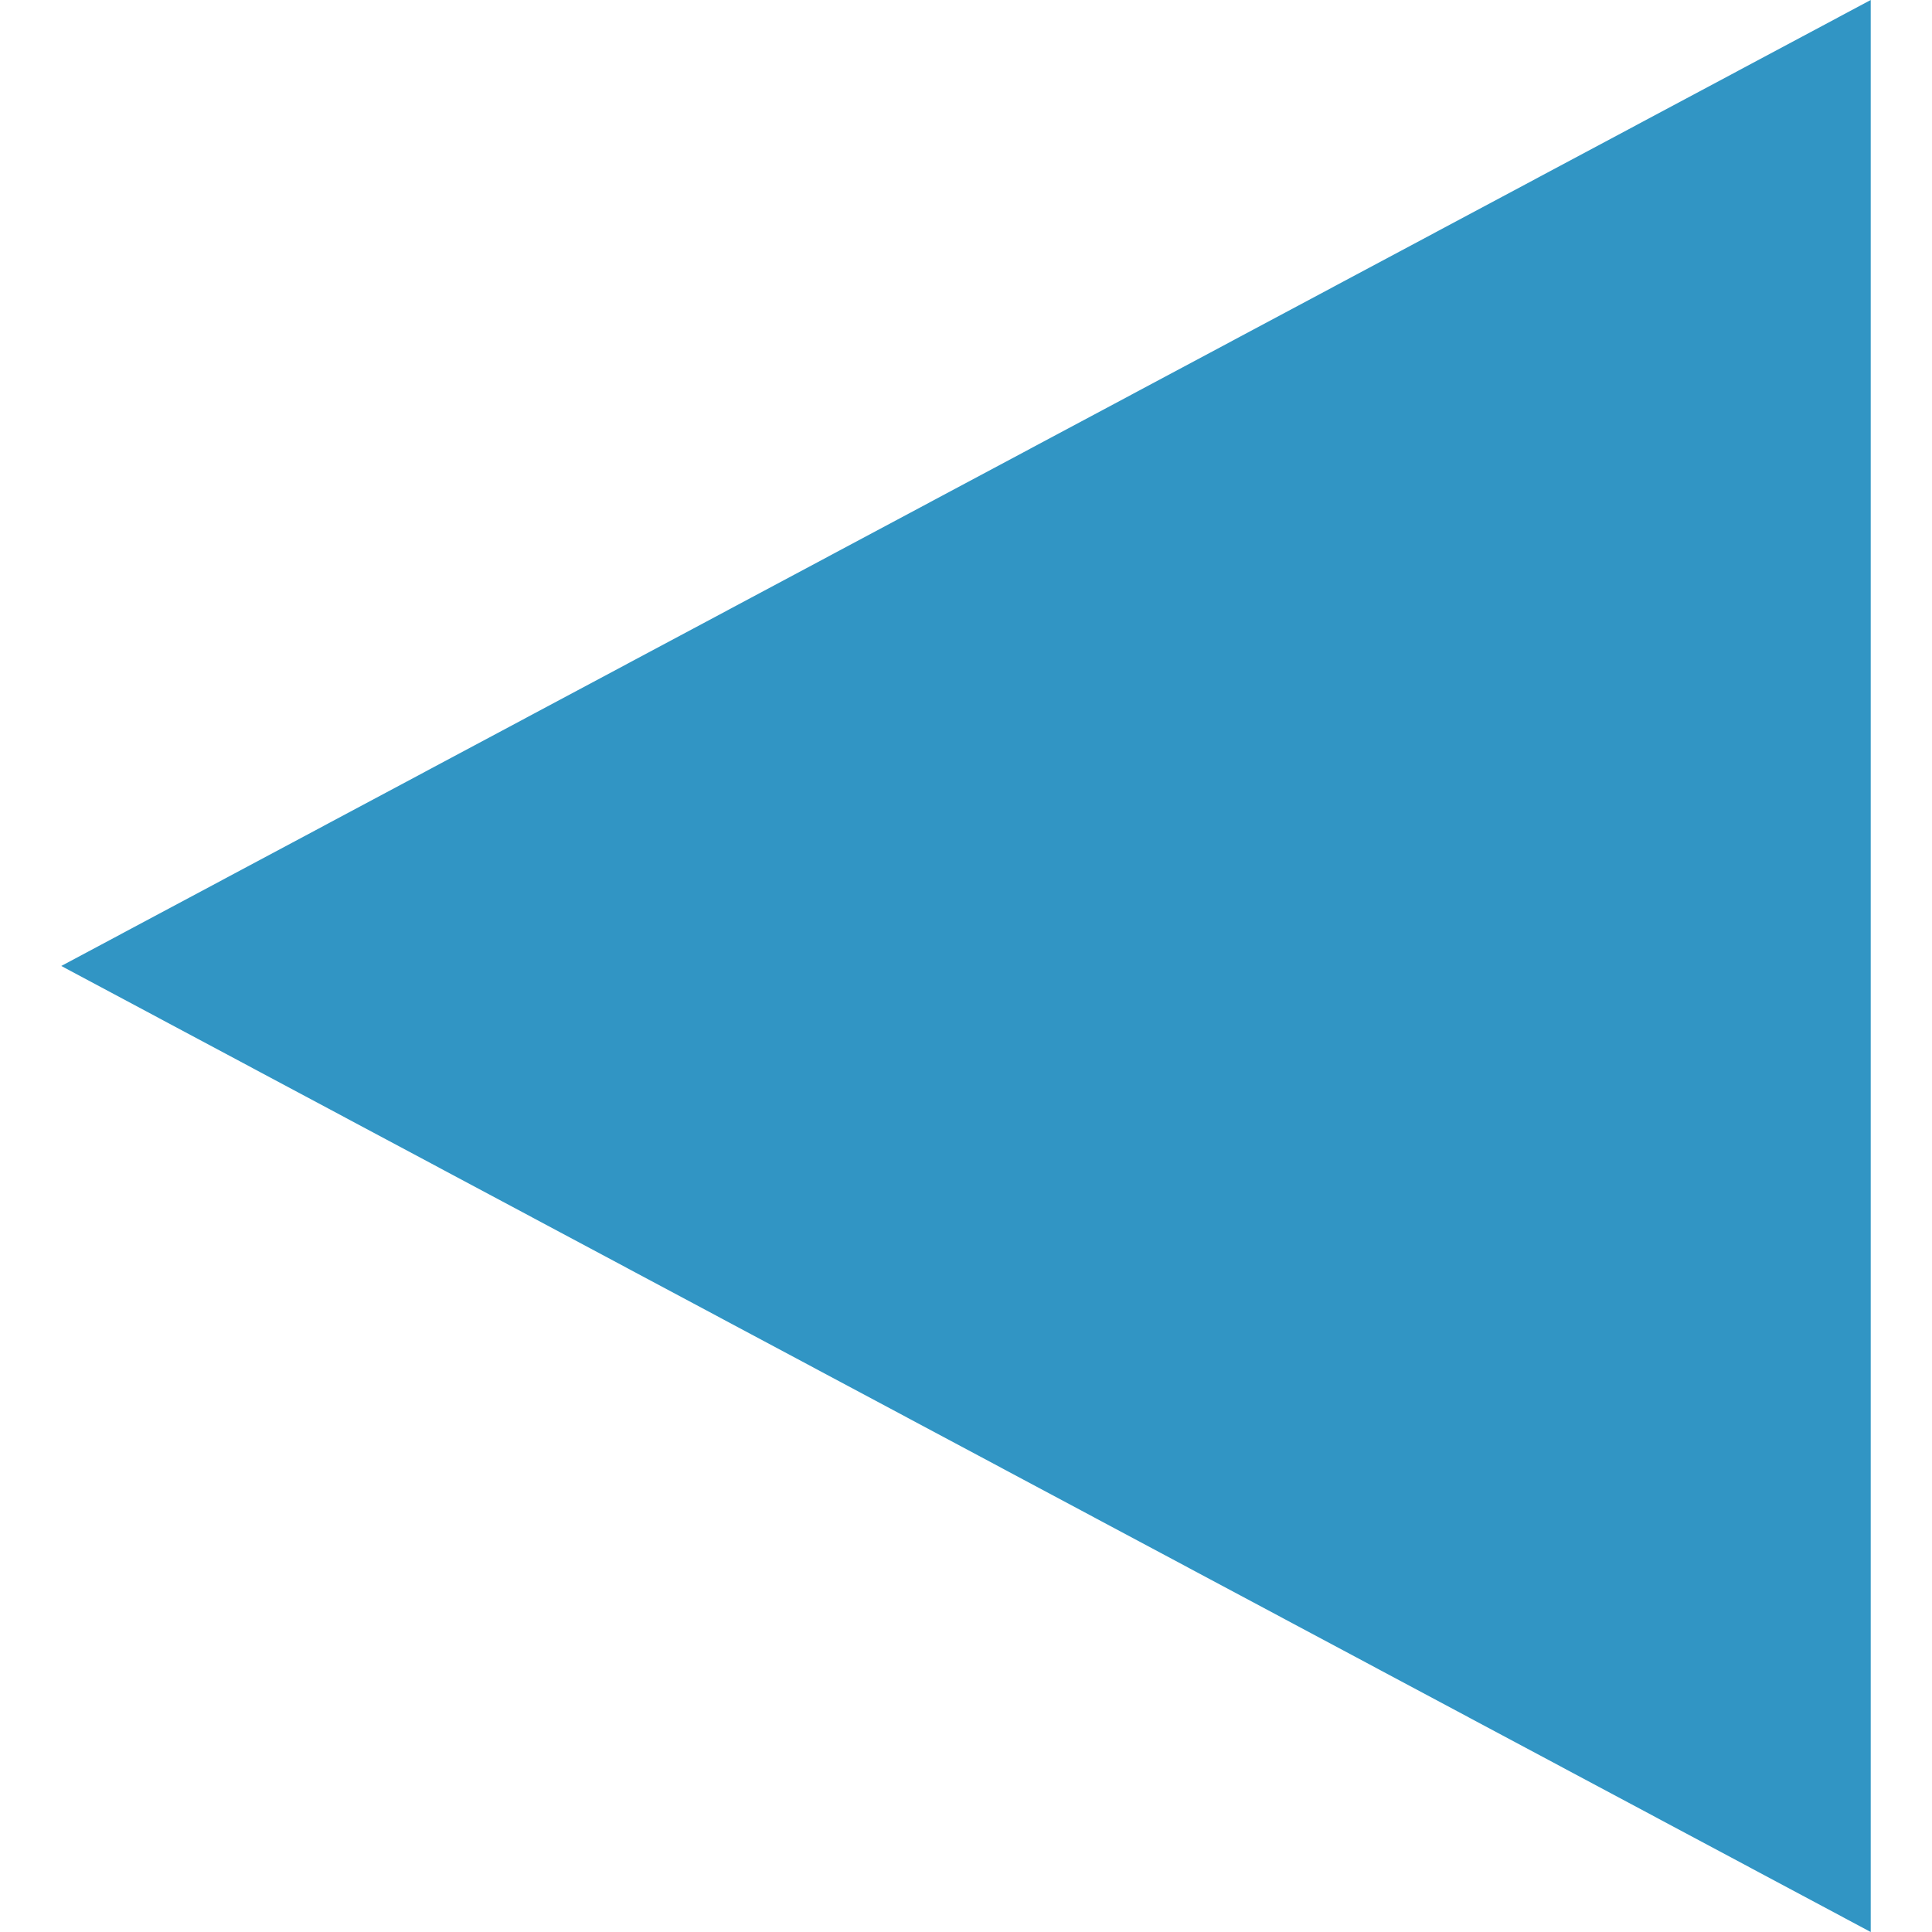
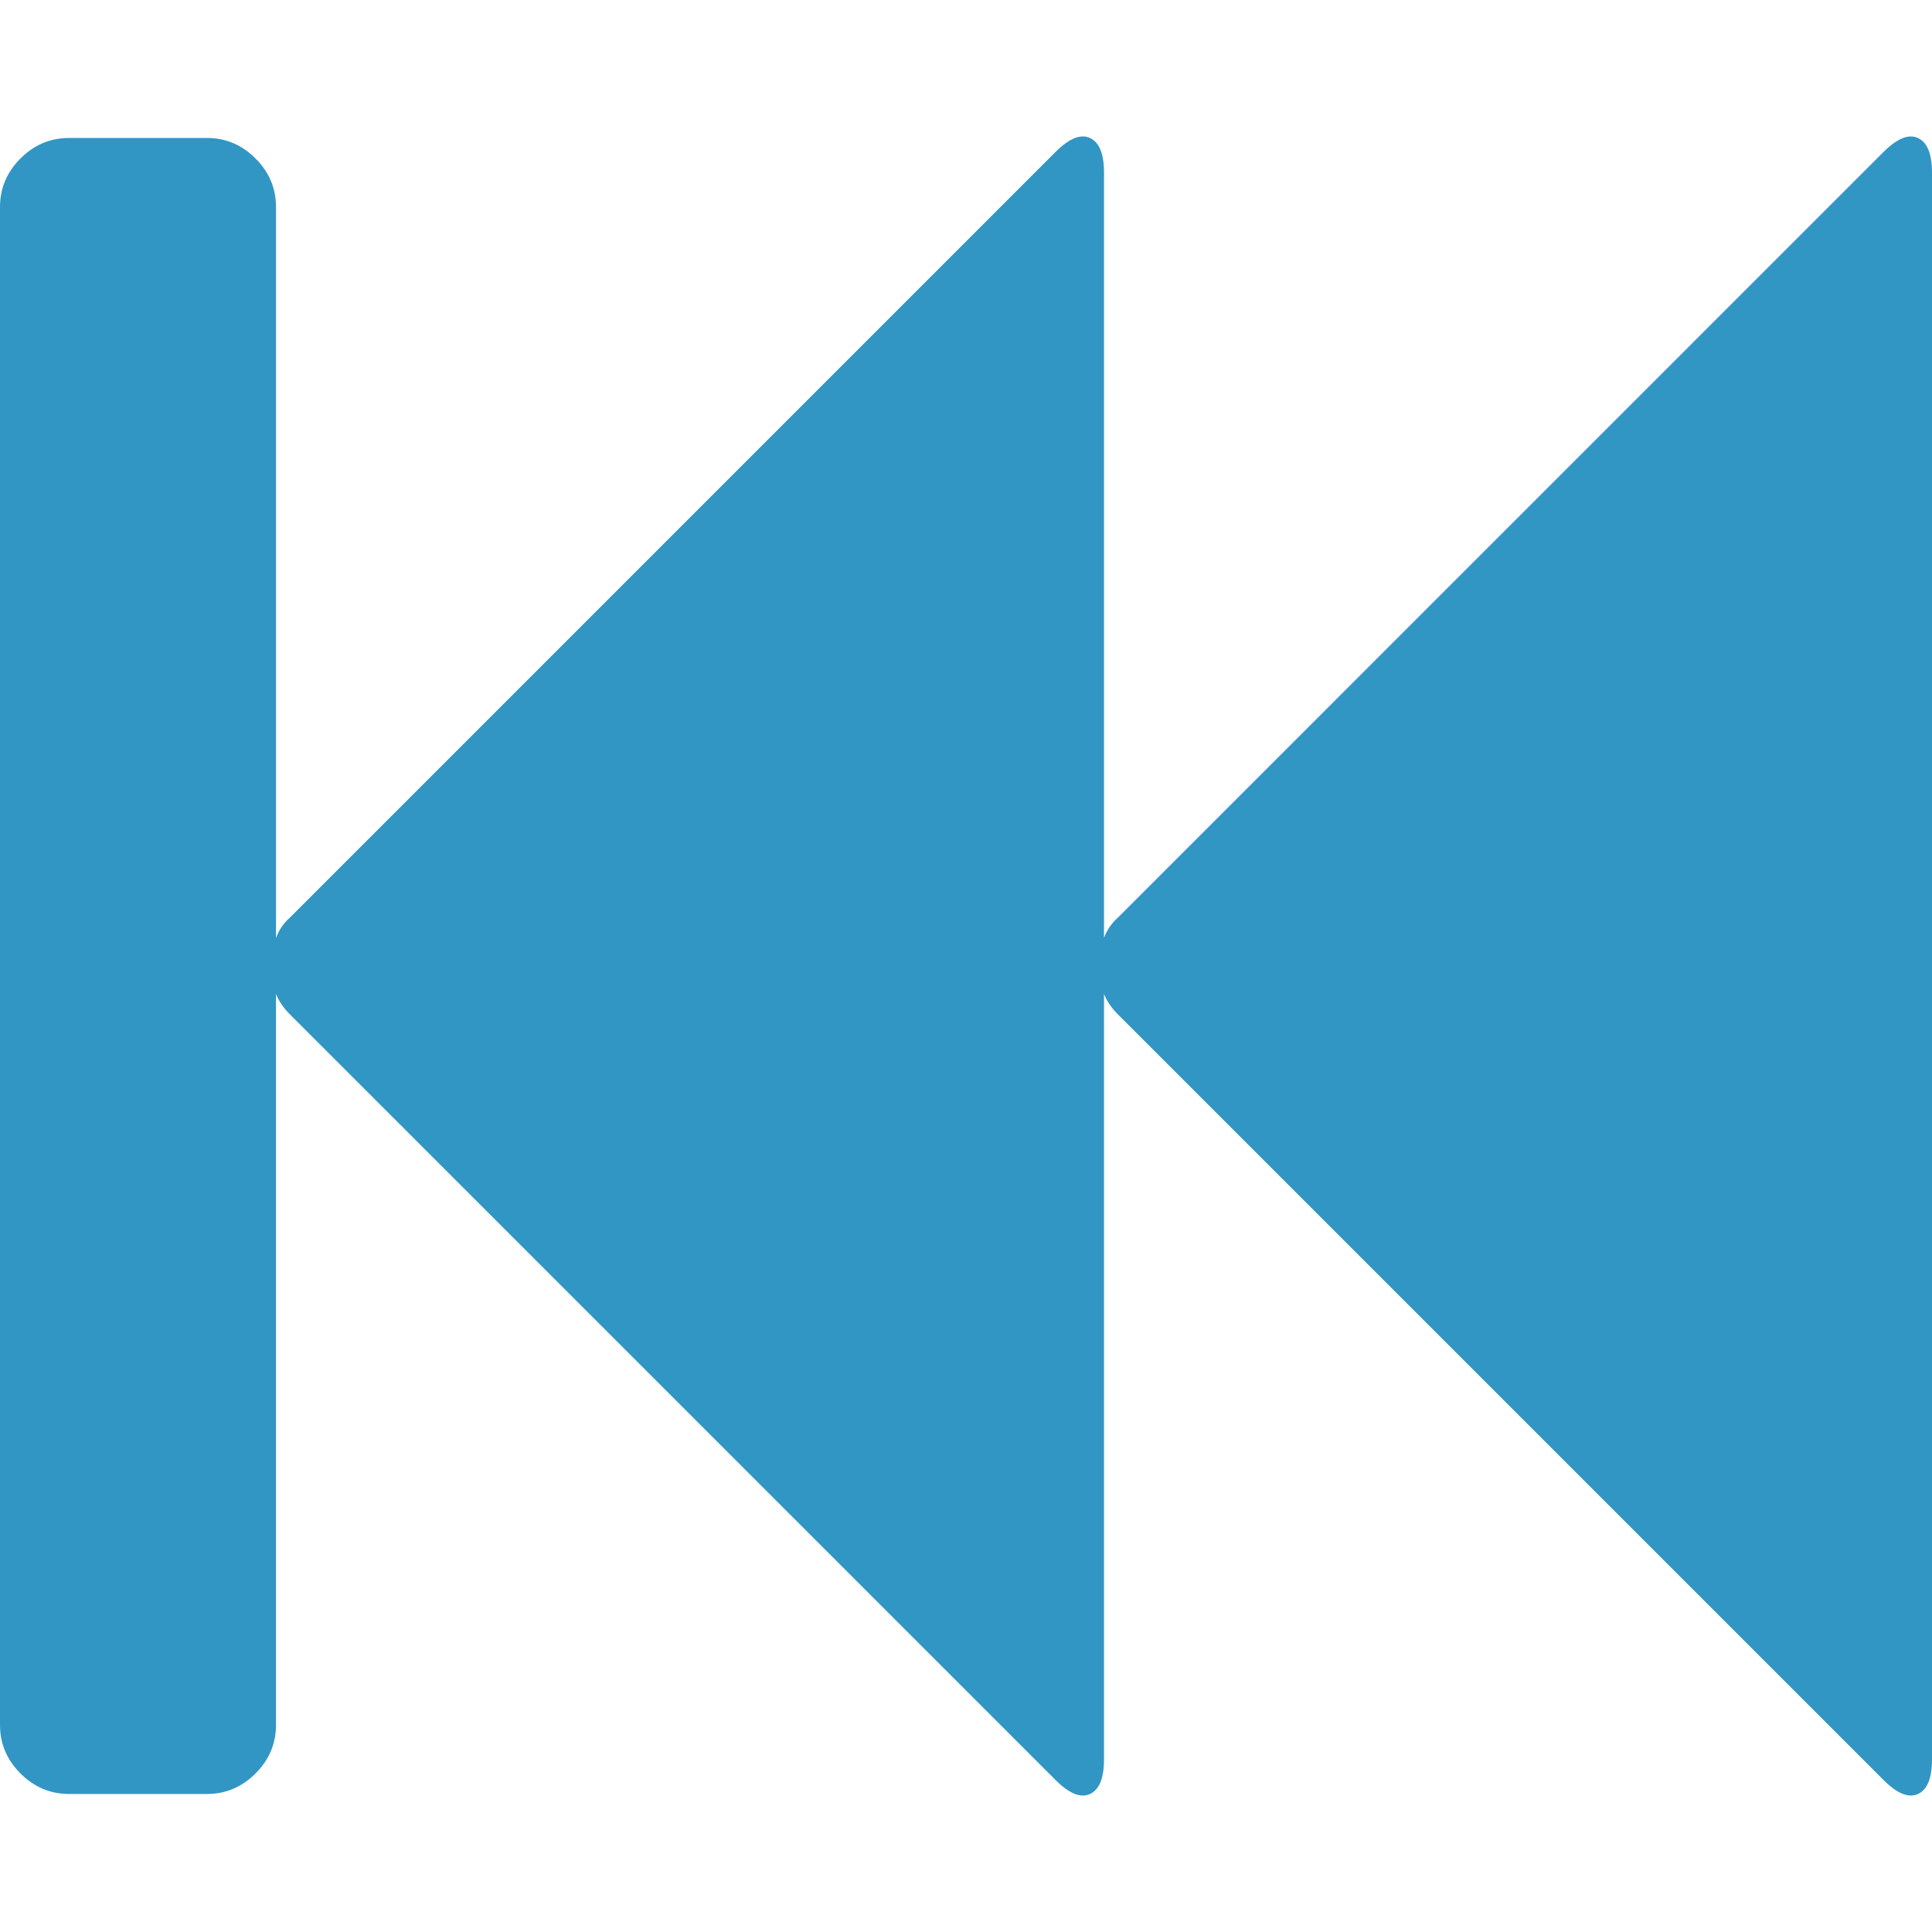
- <svg xmlns="http://www.w3.org/2000/svg" version="1.1" id="Capa_1" x="0px" y="0px" viewBox="0 0 490 490" style="enable-background:new 0 0 490 490;" xml:space="preserve" width="512px" height="512px">
+ <svg xmlns="http://www.w3.org/2000/svg" version="1.1" id="Capa_1" x="0px" y="0px" width="512px" height="512px" viewBox="0 0 511.633 511.634" style="enable-background:new 0 0 511.633 511.634;" xml:space="preserve">
  <g>
-     <g>
-       <path d="M474.459,0v490L15.541,244.991L474.459,0z" fill="#3195c4" />
-     </g>
-     <g>
- 	</g>
-     <g>
- 	</g>
-     <g>
- 	</g>
-     <g>
- 	</g>
-     <g>
- 	</g>
-     <g>
- 	</g>
-     <g>
- 	</g>
-     <g>
- 	</g>
-     <g>
- 	</g>
-     <g>
- 	</g>
-     <g>
- 	</g>
-     <g>
- 	</g>
-     <g>
- 	</g>
-     <g>
- 	</g>
-     <g>
- 	</g>
+     <path d="M507.917,36.552c-2.479-1.143-5.523,0.094-9.135,3.709L296.079,242.965c-1.718,1.524-2.957,3.333-3.717,5.424V45.681   c0-4.948-1.239-7.994-3.716-9.137c-2.475-1.141-5.518,0.096-9.138,3.711L76.807,242.965c-1.718,1.524-2.954,3.333-3.715,5.424   V54.816c0-4.952-1.809-9.235-5.424-12.851c-3.617-3.617-7.898-5.426-12.847-5.426H18.274c-4.952,0-9.233,1.809-12.851,5.426   C1.809,45.585,0,49.868,0,54.816v401.992c0,4.948,1.809,9.229,5.424,12.847c3.621,3.61,7.904,5.425,12.851,5.425h36.543   c4.948,0,9.229-1.814,12.847-5.425c3.616-3.617,5.424-7.898,5.424-12.847V263.234c0.765,1.902,2.002,3.713,3.714,5.424   l202.712,202.709c3.613,3.62,6.656,4.862,9.131,3.72c2.477-1.144,3.716-4.189,3.716-9.138V263.237   c0.767,1.903,1.999,3.717,3.717,5.425l202.708,202.711c3.613,3.617,6.659,4.86,9.137,3.717c2.472-1.143,3.71-4.188,3.71-9.137   V45.688C511.63,40.739,510.388,37.693,507.917,36.552z" fill="#3196c4" />
  </g>
  <g>
</g>
  <g>
</g>
  <g>
</g>
  <g>
</g>
  <g>
</g>
  <g>
</g>
  <g>
</g>
  <g>
</g>
  <g>
</g>
  <g>
</g>
  <g>
</g>
  <g>
</g>
  <g>
</g>
  <g>
</g>
  <g>
</g>
</svg>
